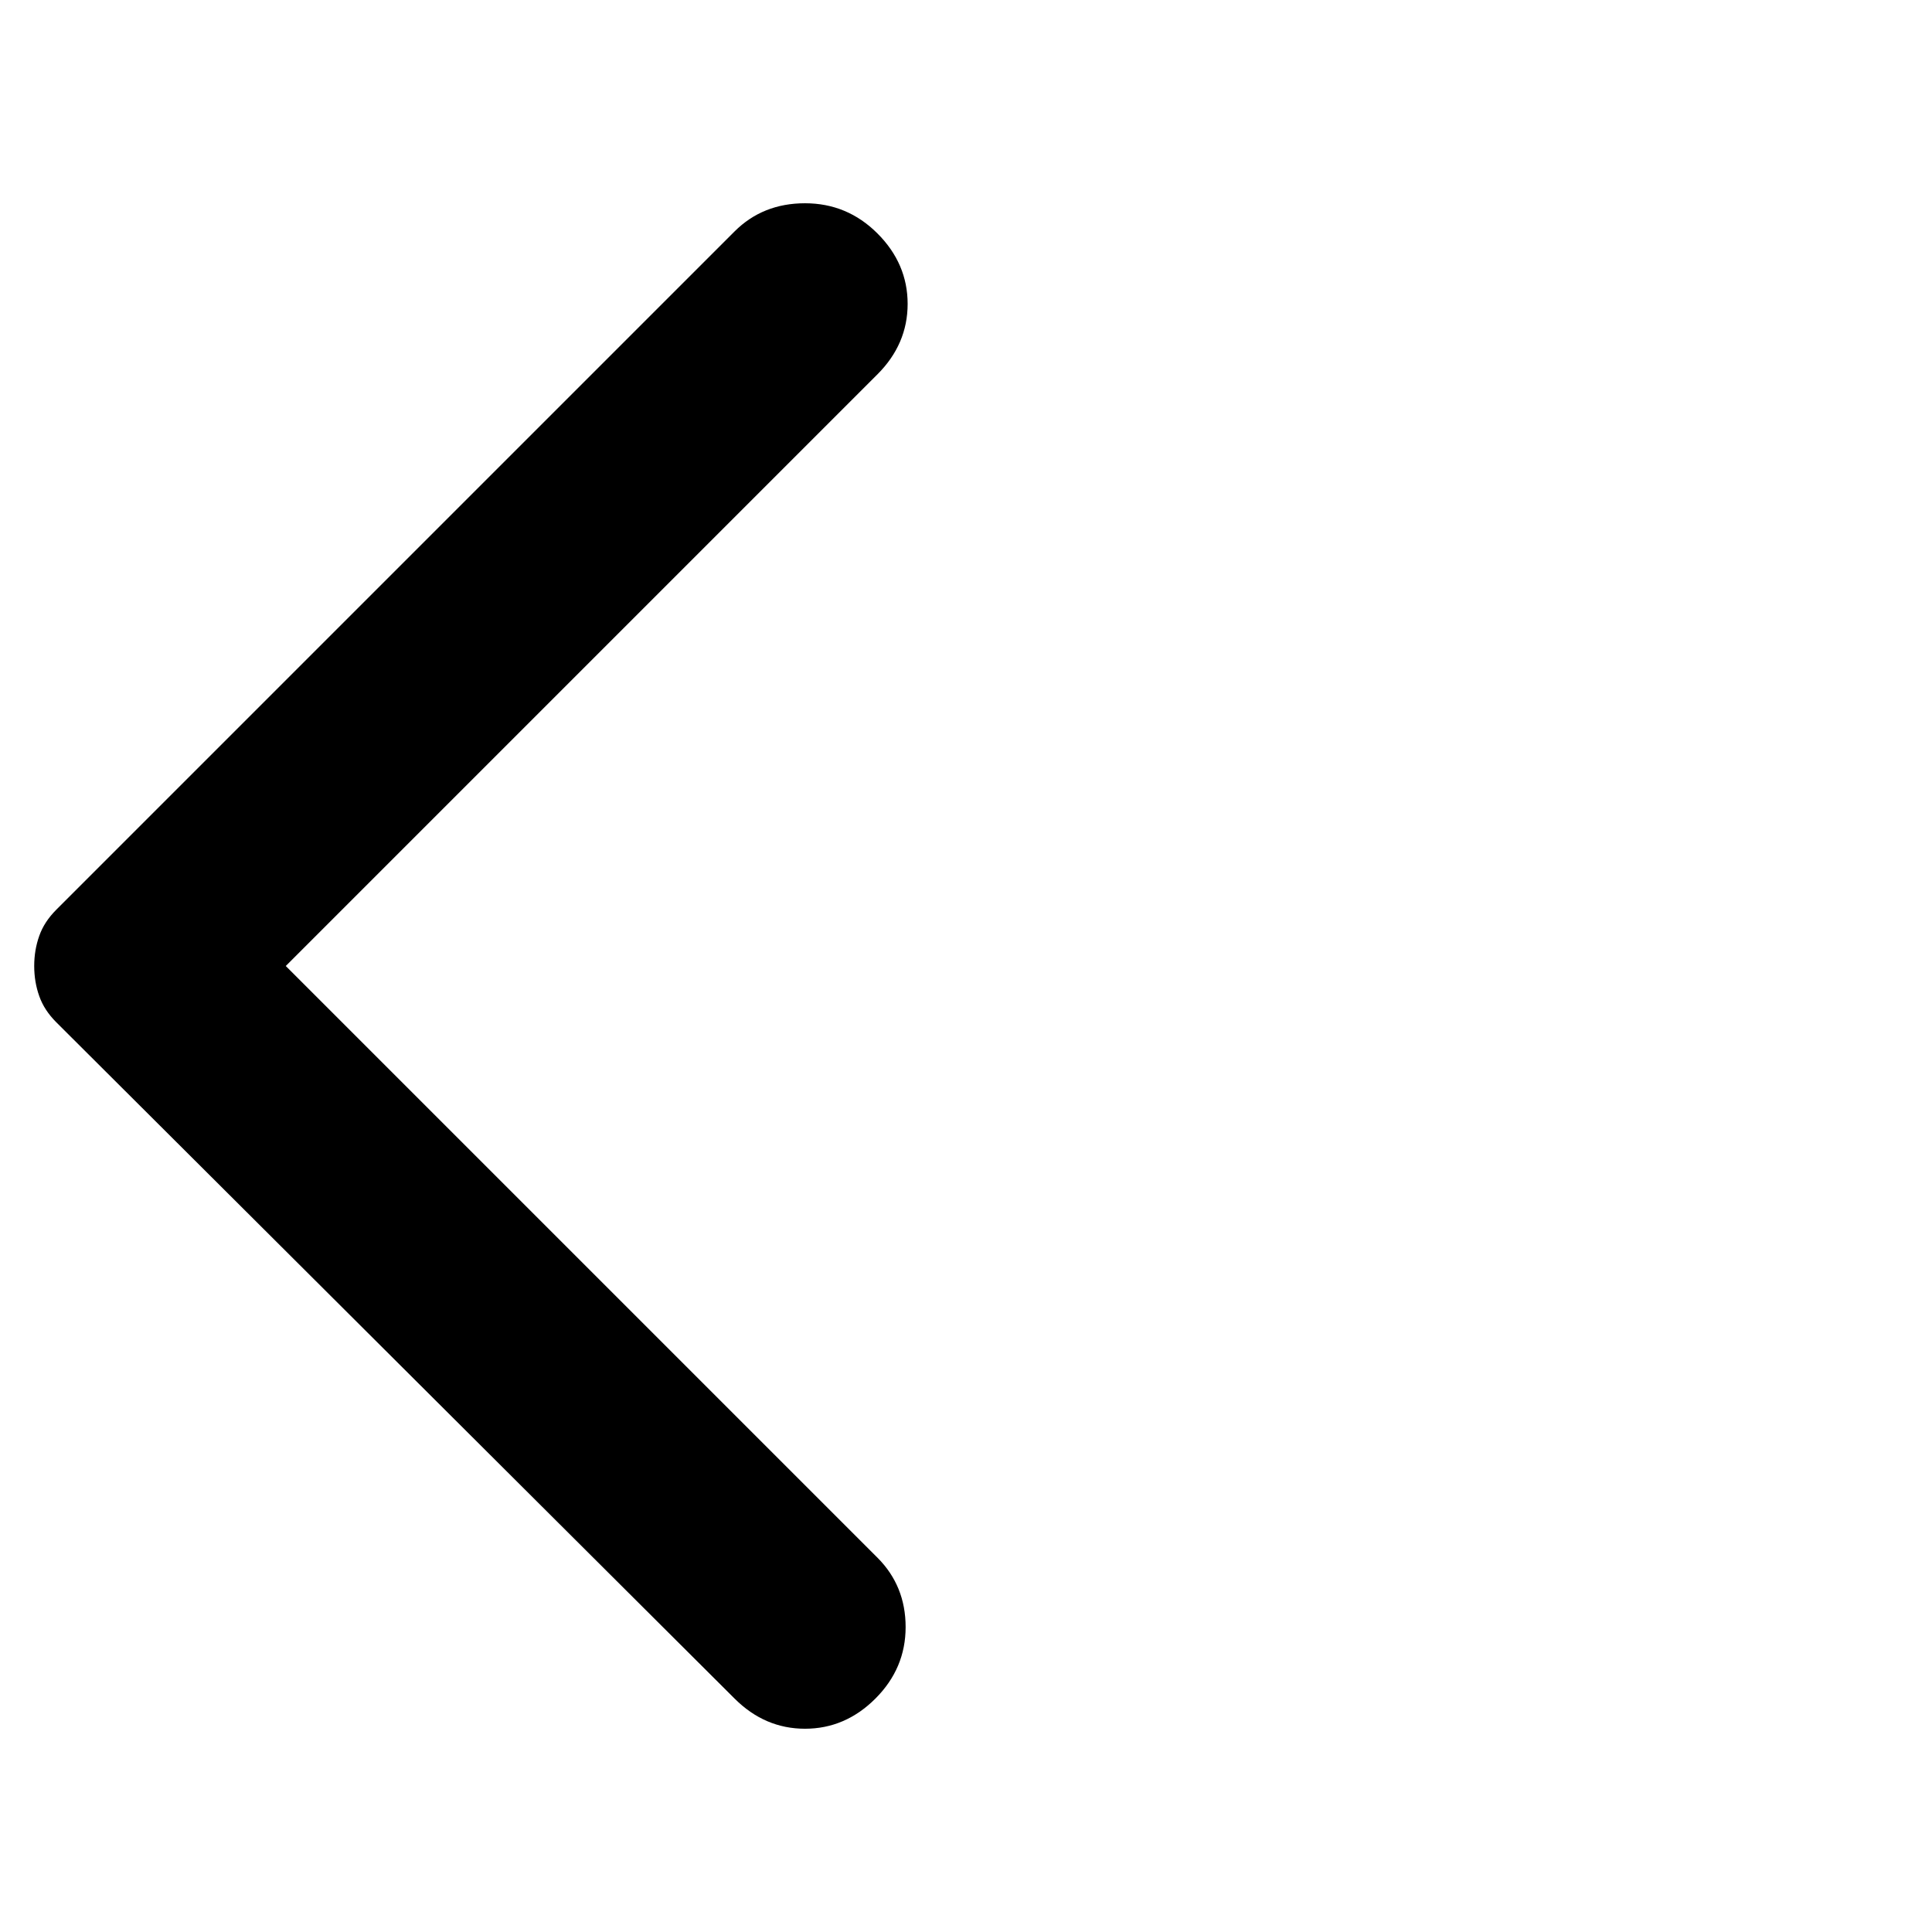
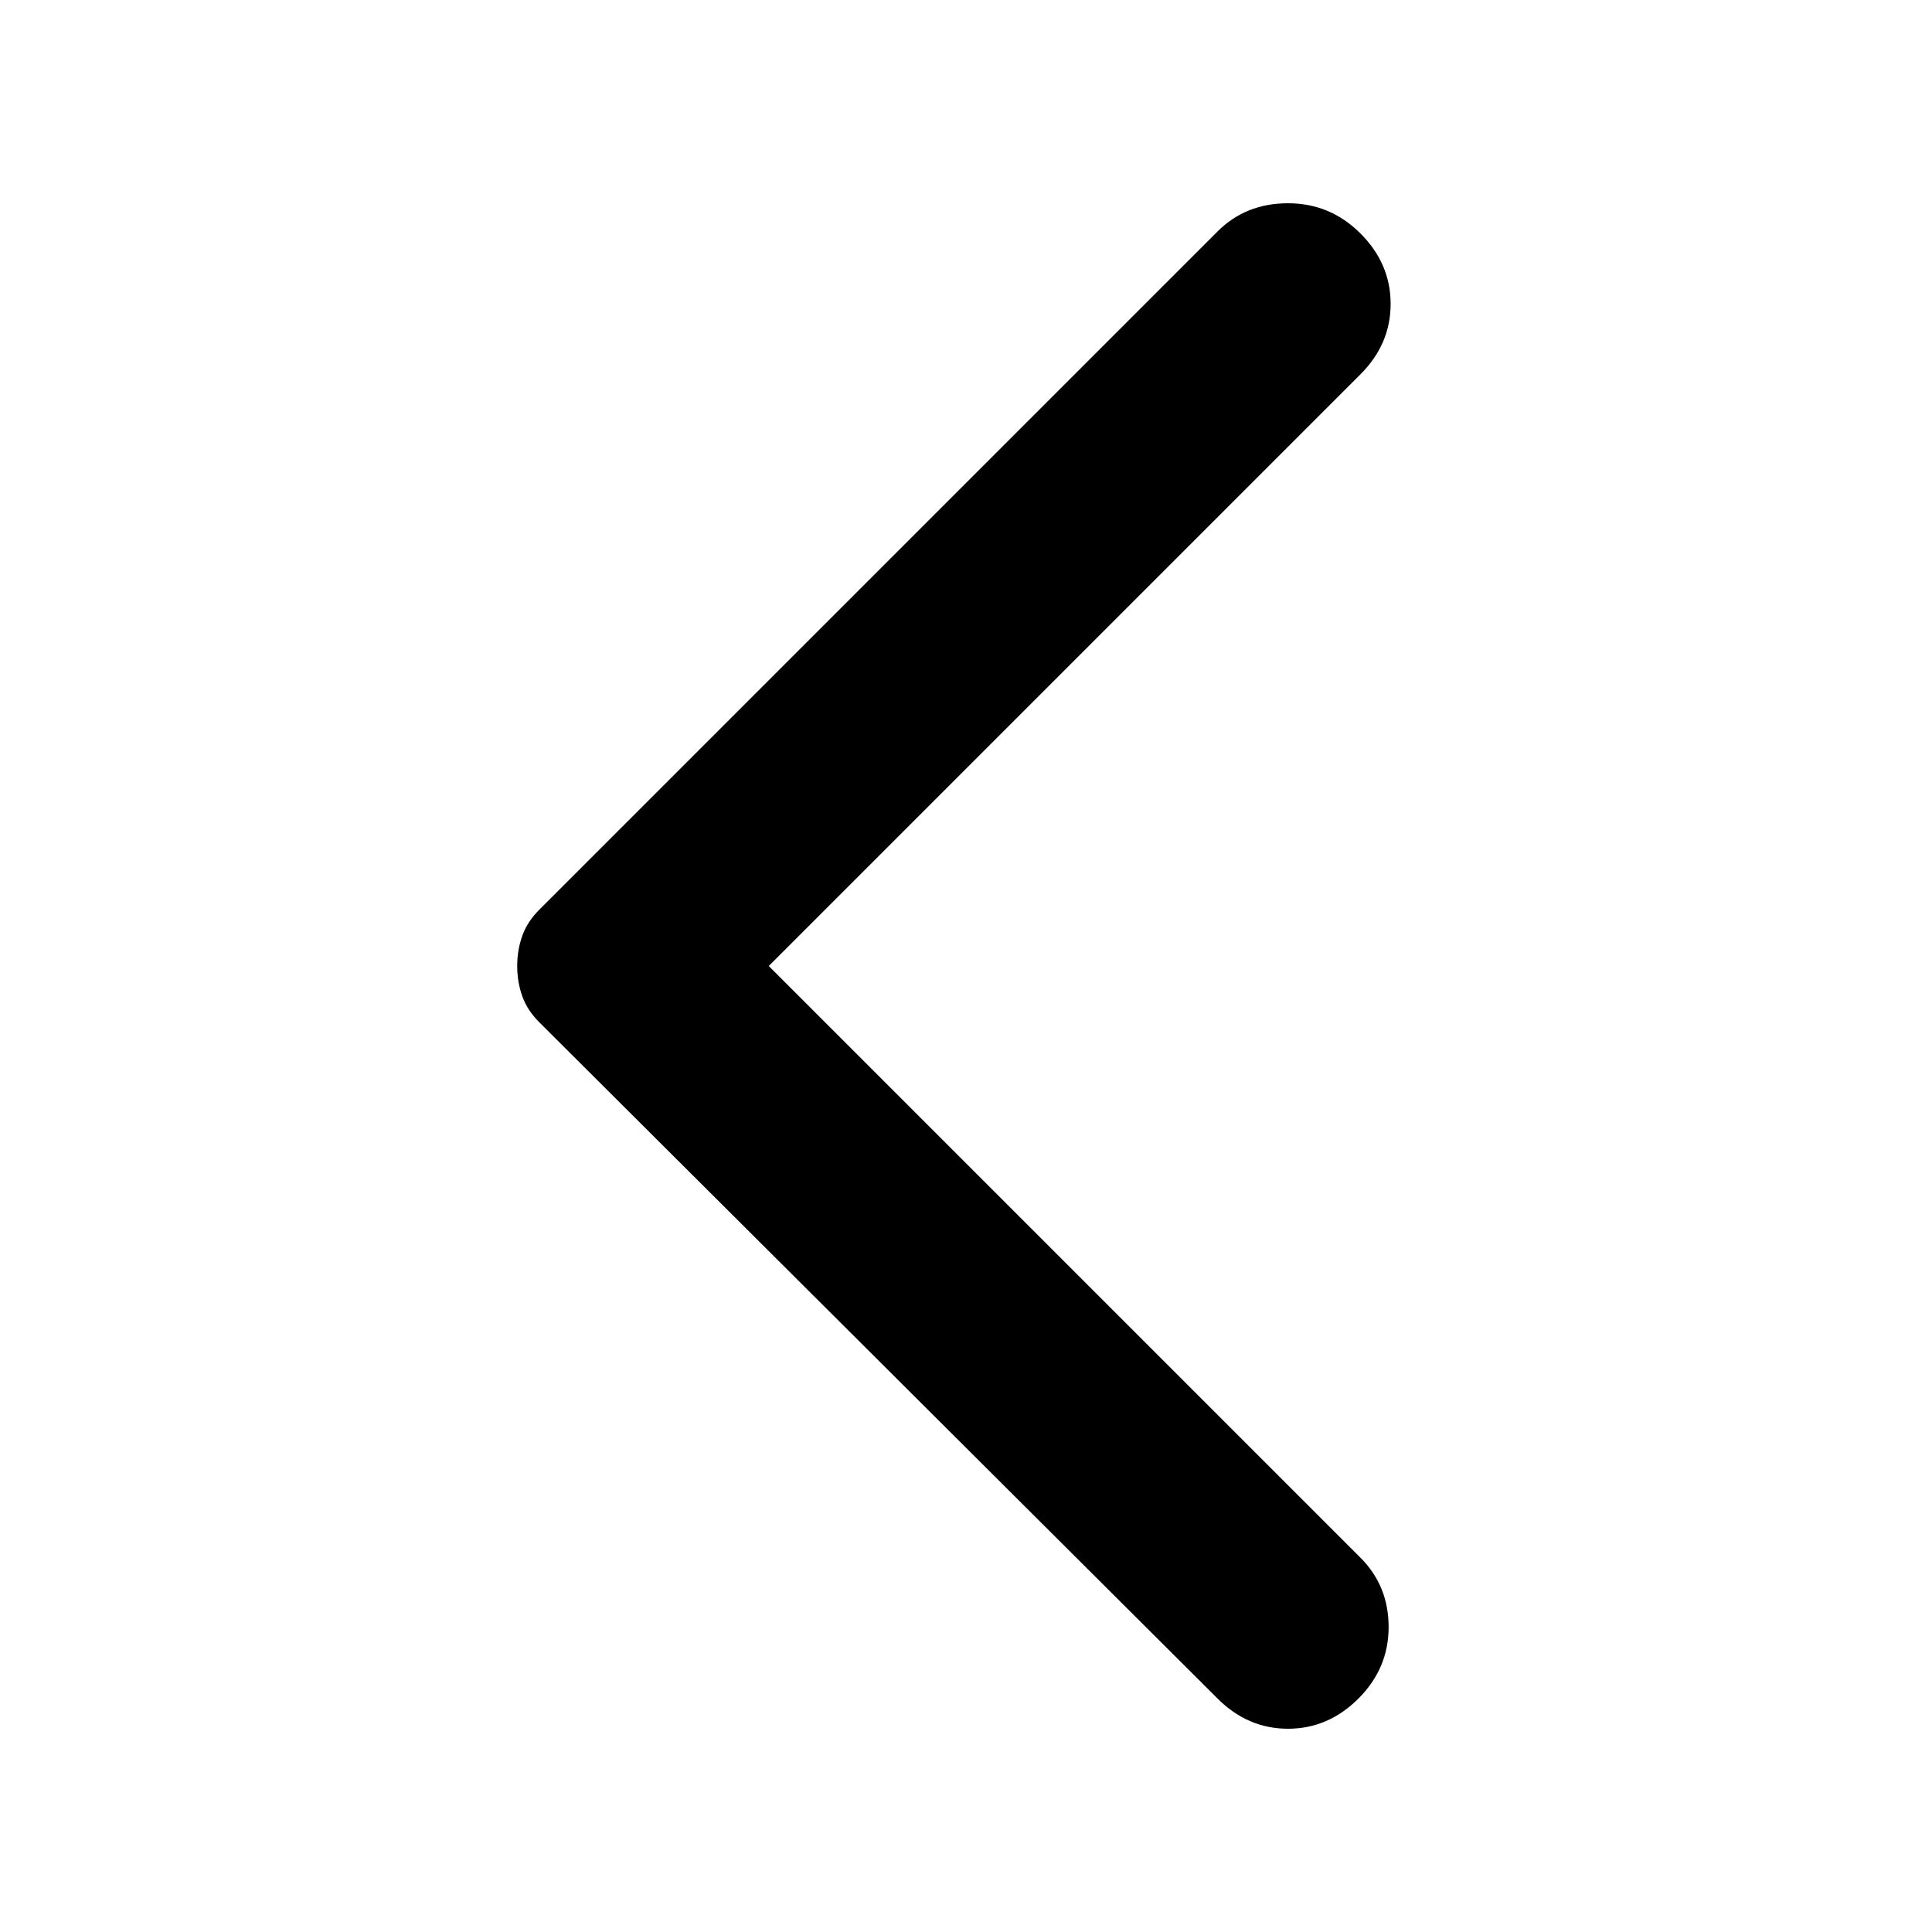
<svg xmlns="http://www.w3.org/2000/svg" width="24" height="24" viewBox="0 0 24 24">
-   <path d="M9.125 21.1L0.7 12.7C0.6 12.6 0.529 12.492 0.488 12.375C0.446 12.258 0.425 12.133 0.425 12C0.425 11.867 0.446 11.742 0.488 11.625C0.529 11.508 0.6 11.4 0.7 11.3L9.125 2.875C9.358 2.642 9.65 2.525 10 2.525C10.35 2.525 10.65 2.65 10.9 2.9C11.15 3.15 11.275 3.442 11.275 3.775C11.275 4.108 11.15 4.4 10.9 4.65L3.55 12L10.9 19.35C11.133 19.583 11.25 19.871 11.25 20.212C11.25 20.554 11.125 20.85 10.875 21.1C10.625 21.35 10.333 21.475 10 21.475C9.667 21.475 9.375 21.35 9.125 21.1Z" fill="black" />
+   <path d="M15.125 21.1L6.7 12.7C6.6 12.6 6.529 12.492 6.488 12.375C6.446 12.258 6.425 12.133 6.425 12C6.425 11.867 6.446 11.742 6.488 11.625C6.529 11.508 6.6 11.4 6.7 11.3L15.125 2.875C15.358 2.642 15.65 2.525 16 2.525C16.35 2.525 16.65 2.65 16.9 2.9C17.15 3.15 17.275 3.442 17.275 3.775C17.275 4.108 17.15 4.4 16.9 4.65L9.55 12L16.9 19.35C17.133 19.583 17.25 19.871 17.25 20.212C17.25 20.554 17.125 20.85 16.875 21.1C16.625 21.35 16.333 21.475 16 21.475C15.667 21.475 15.375 21.35 15.125 21.1Z" fill="black" />
</svg>
